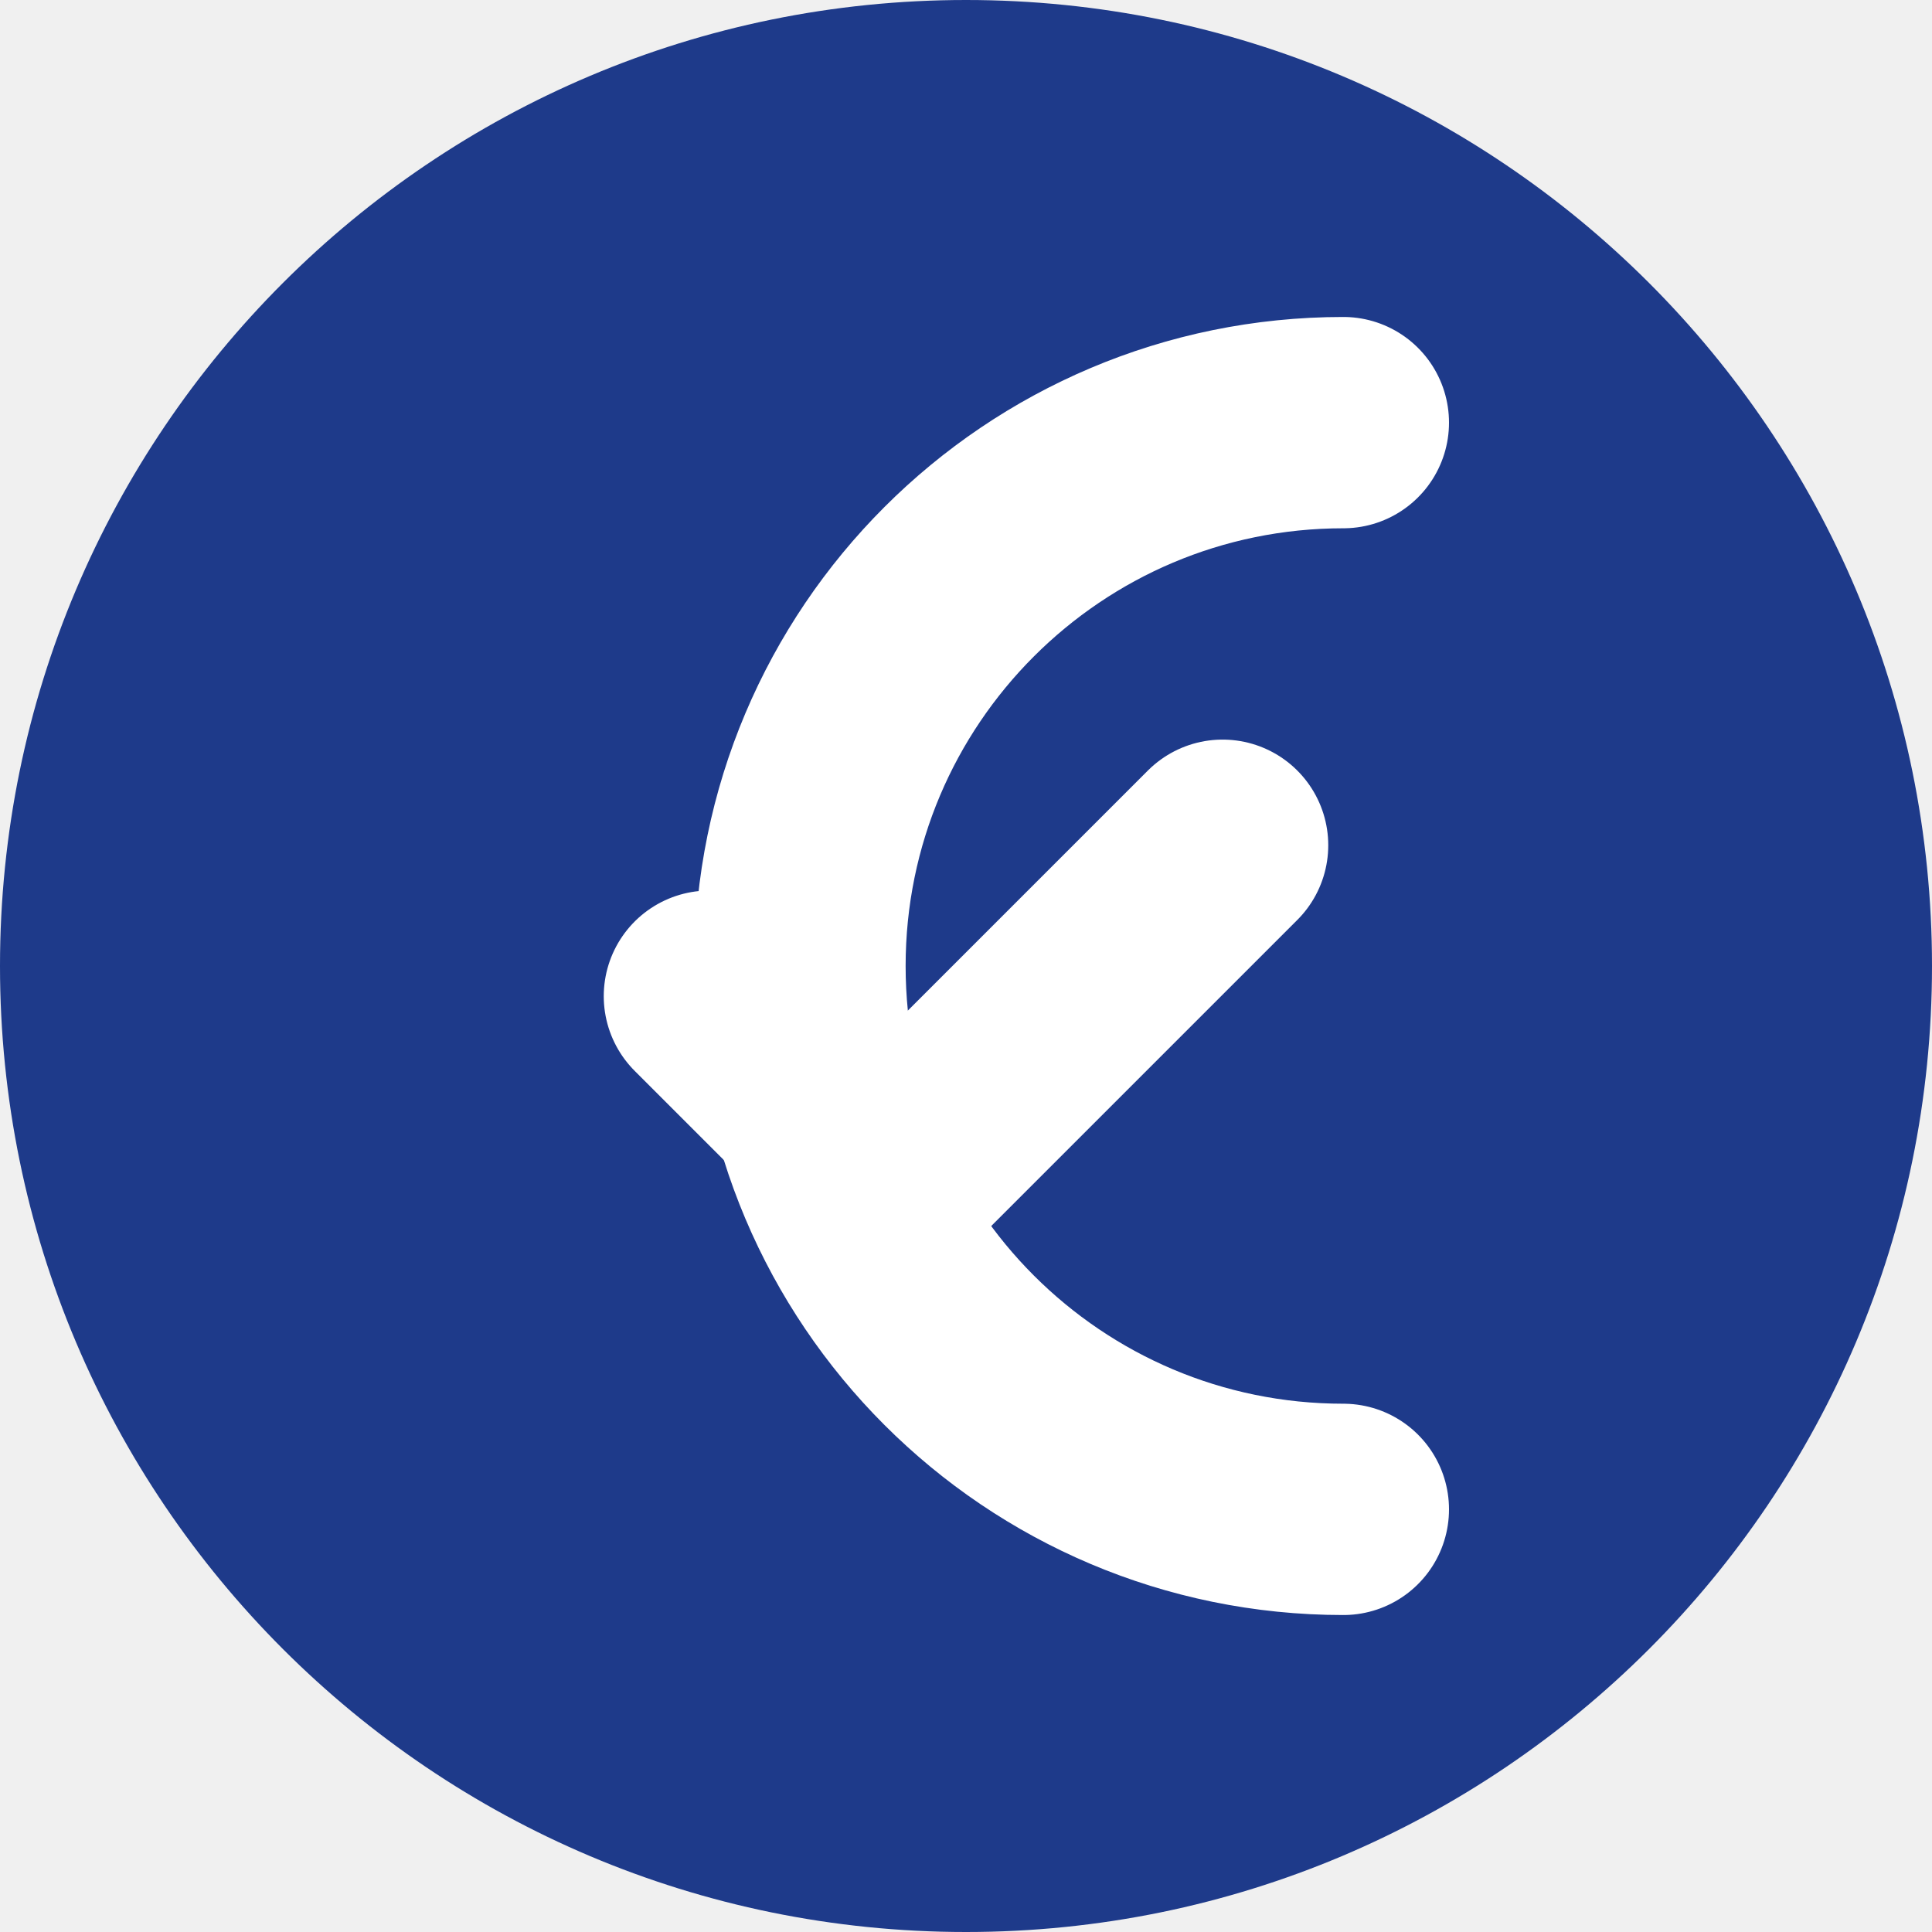
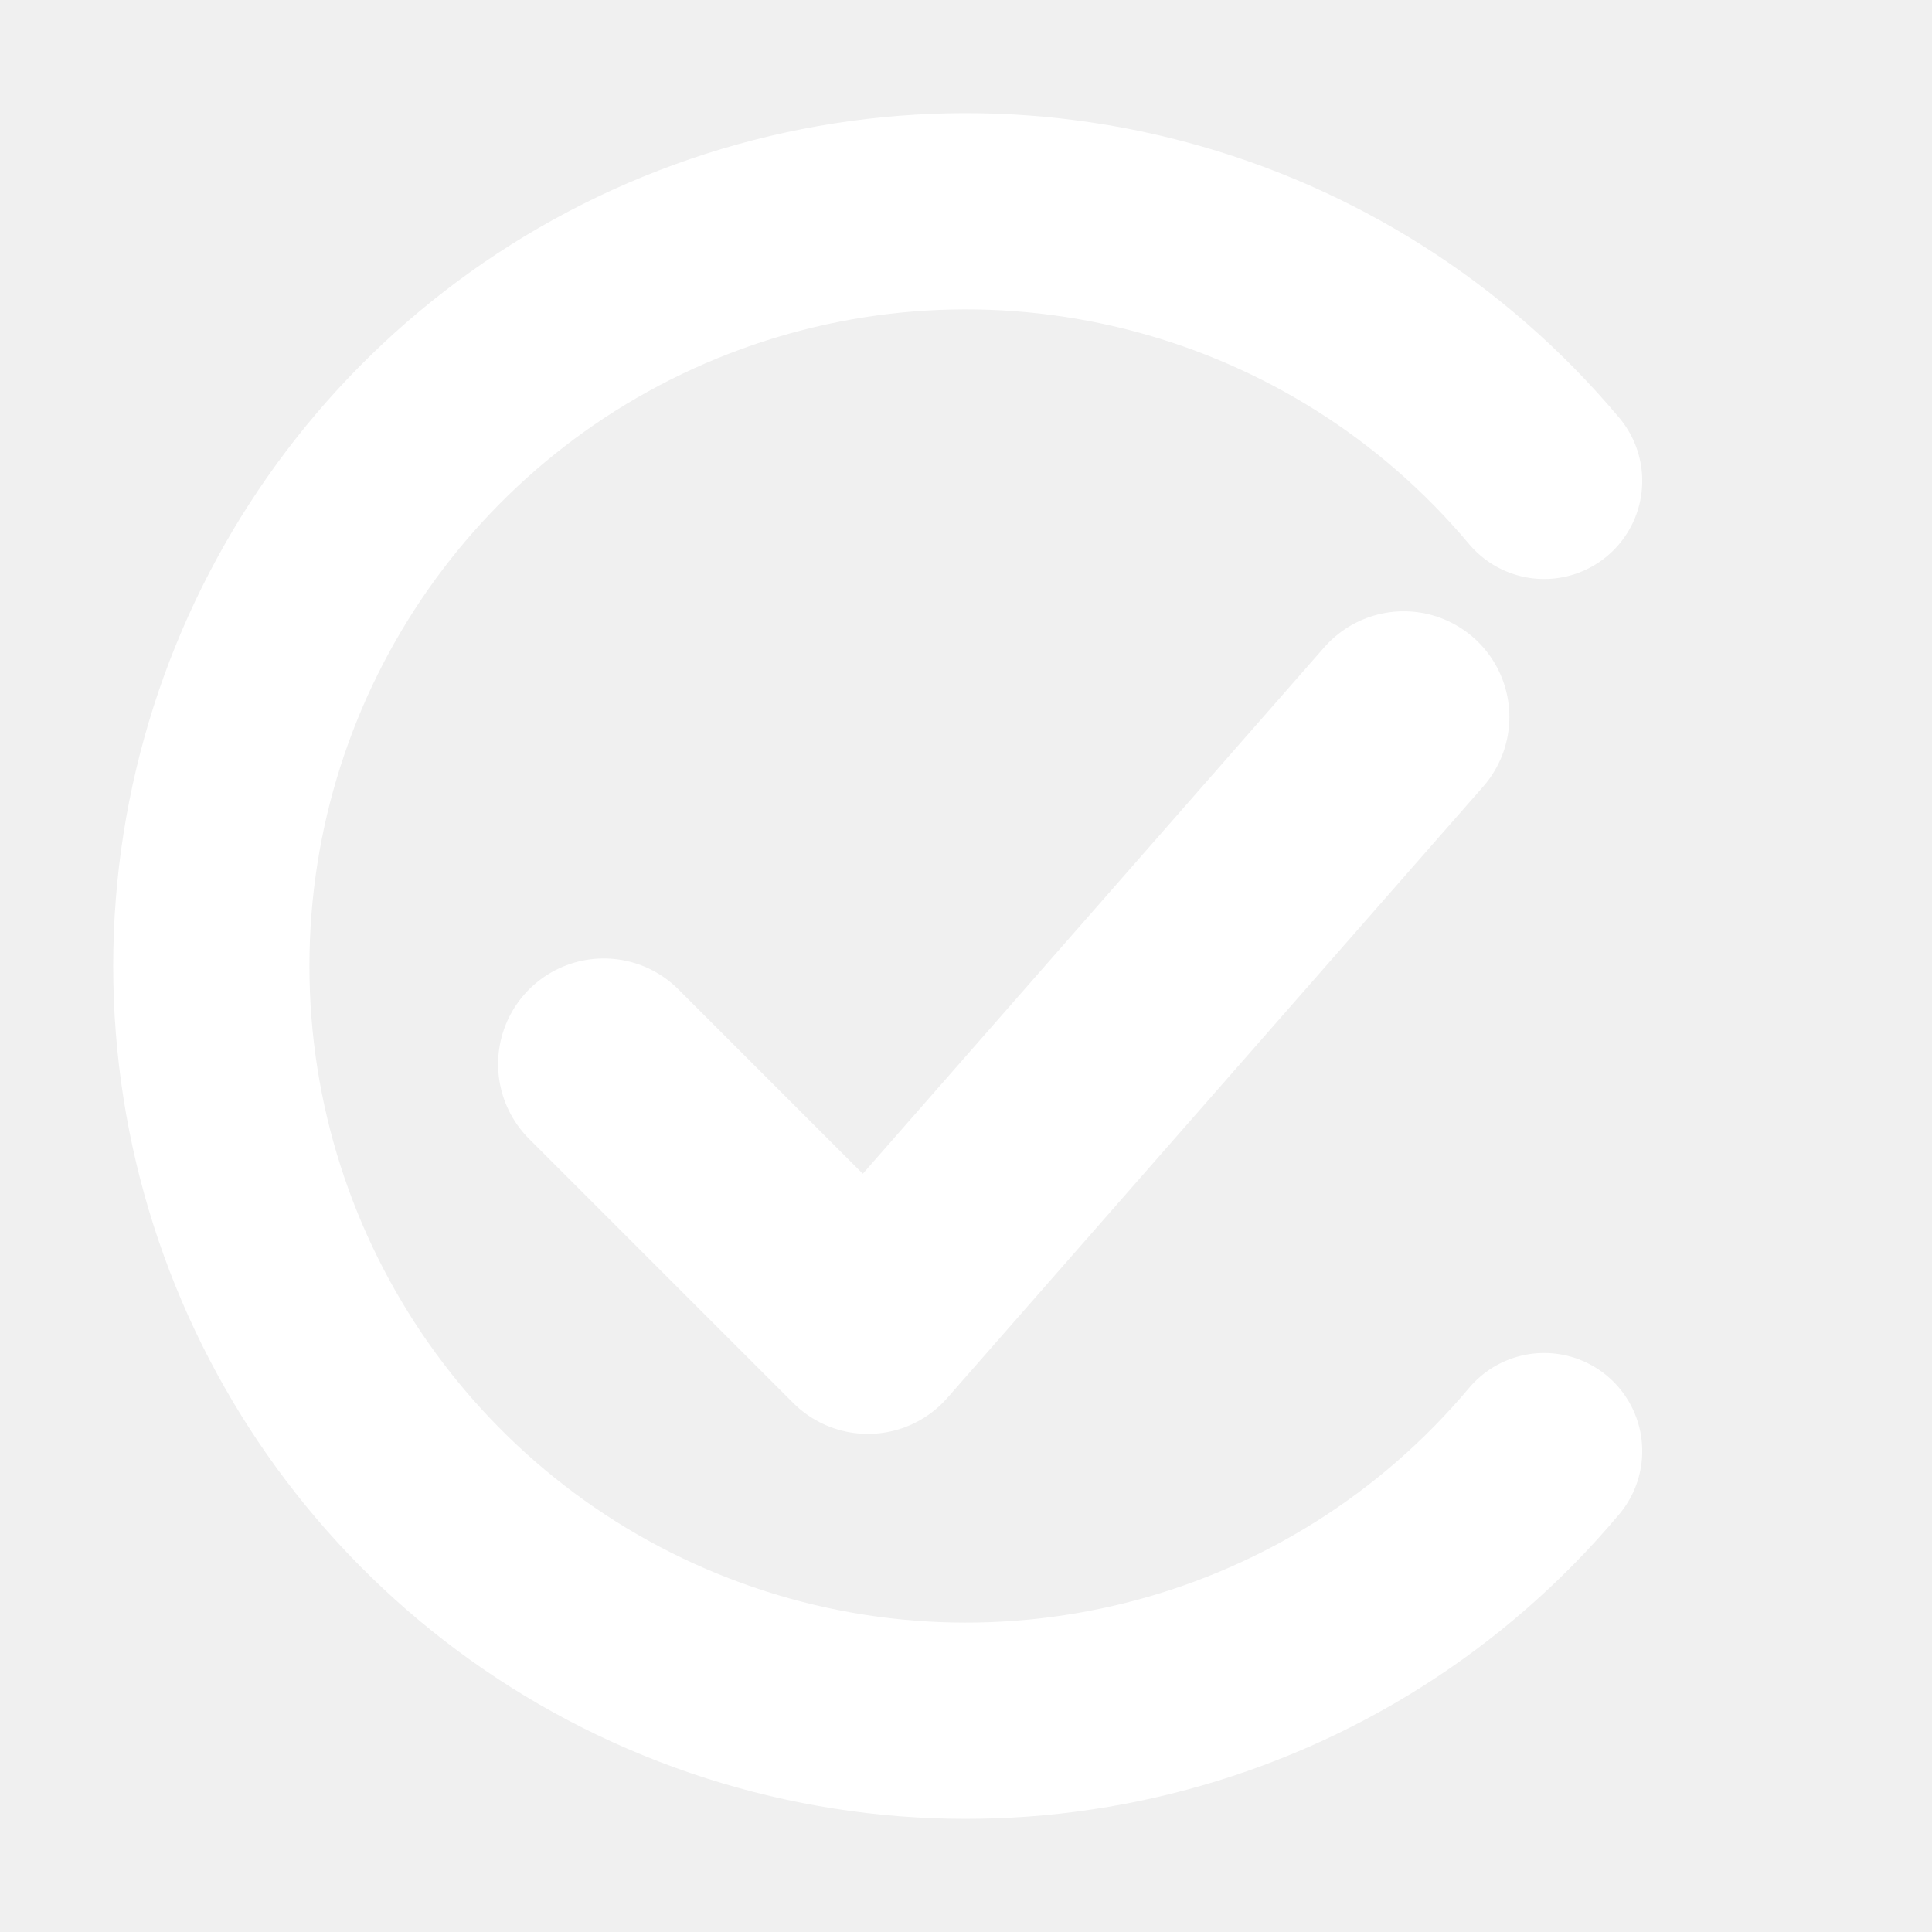
- <svg xmlns="http://www.w3.org/2000/svg" width="256" height="256" viewBox="0 0 256 256" fill="none">
-   <circle cx="128" cy="128" r="128" fill="#1E3A8A" />
-   <g stroke="#FFFFFF" stroke-width="28" stroke-linecap="round" stroke-linejoin="round">
-     <path d="M178 56 A72 72 0 1 0 178 200" />
-     <path d="M94 132 L118 156 L162 112" />
+ <svg xmlns="http://www.w3.org/2000/svg" width="256" height="256" viewBox="0 0 512 512">
+   <g fill="none" stroke="#FFFFFF" stroke-linecap="round" stroke-linejoin="round">
+     <path d="M409.209 384.558              A200 200 0 1 1 409.209 127.442" stroke-width="52" />
+     <path d="M160 282 L230 352 L372 190" stroke-width="56" />
  </g>
</svg>
